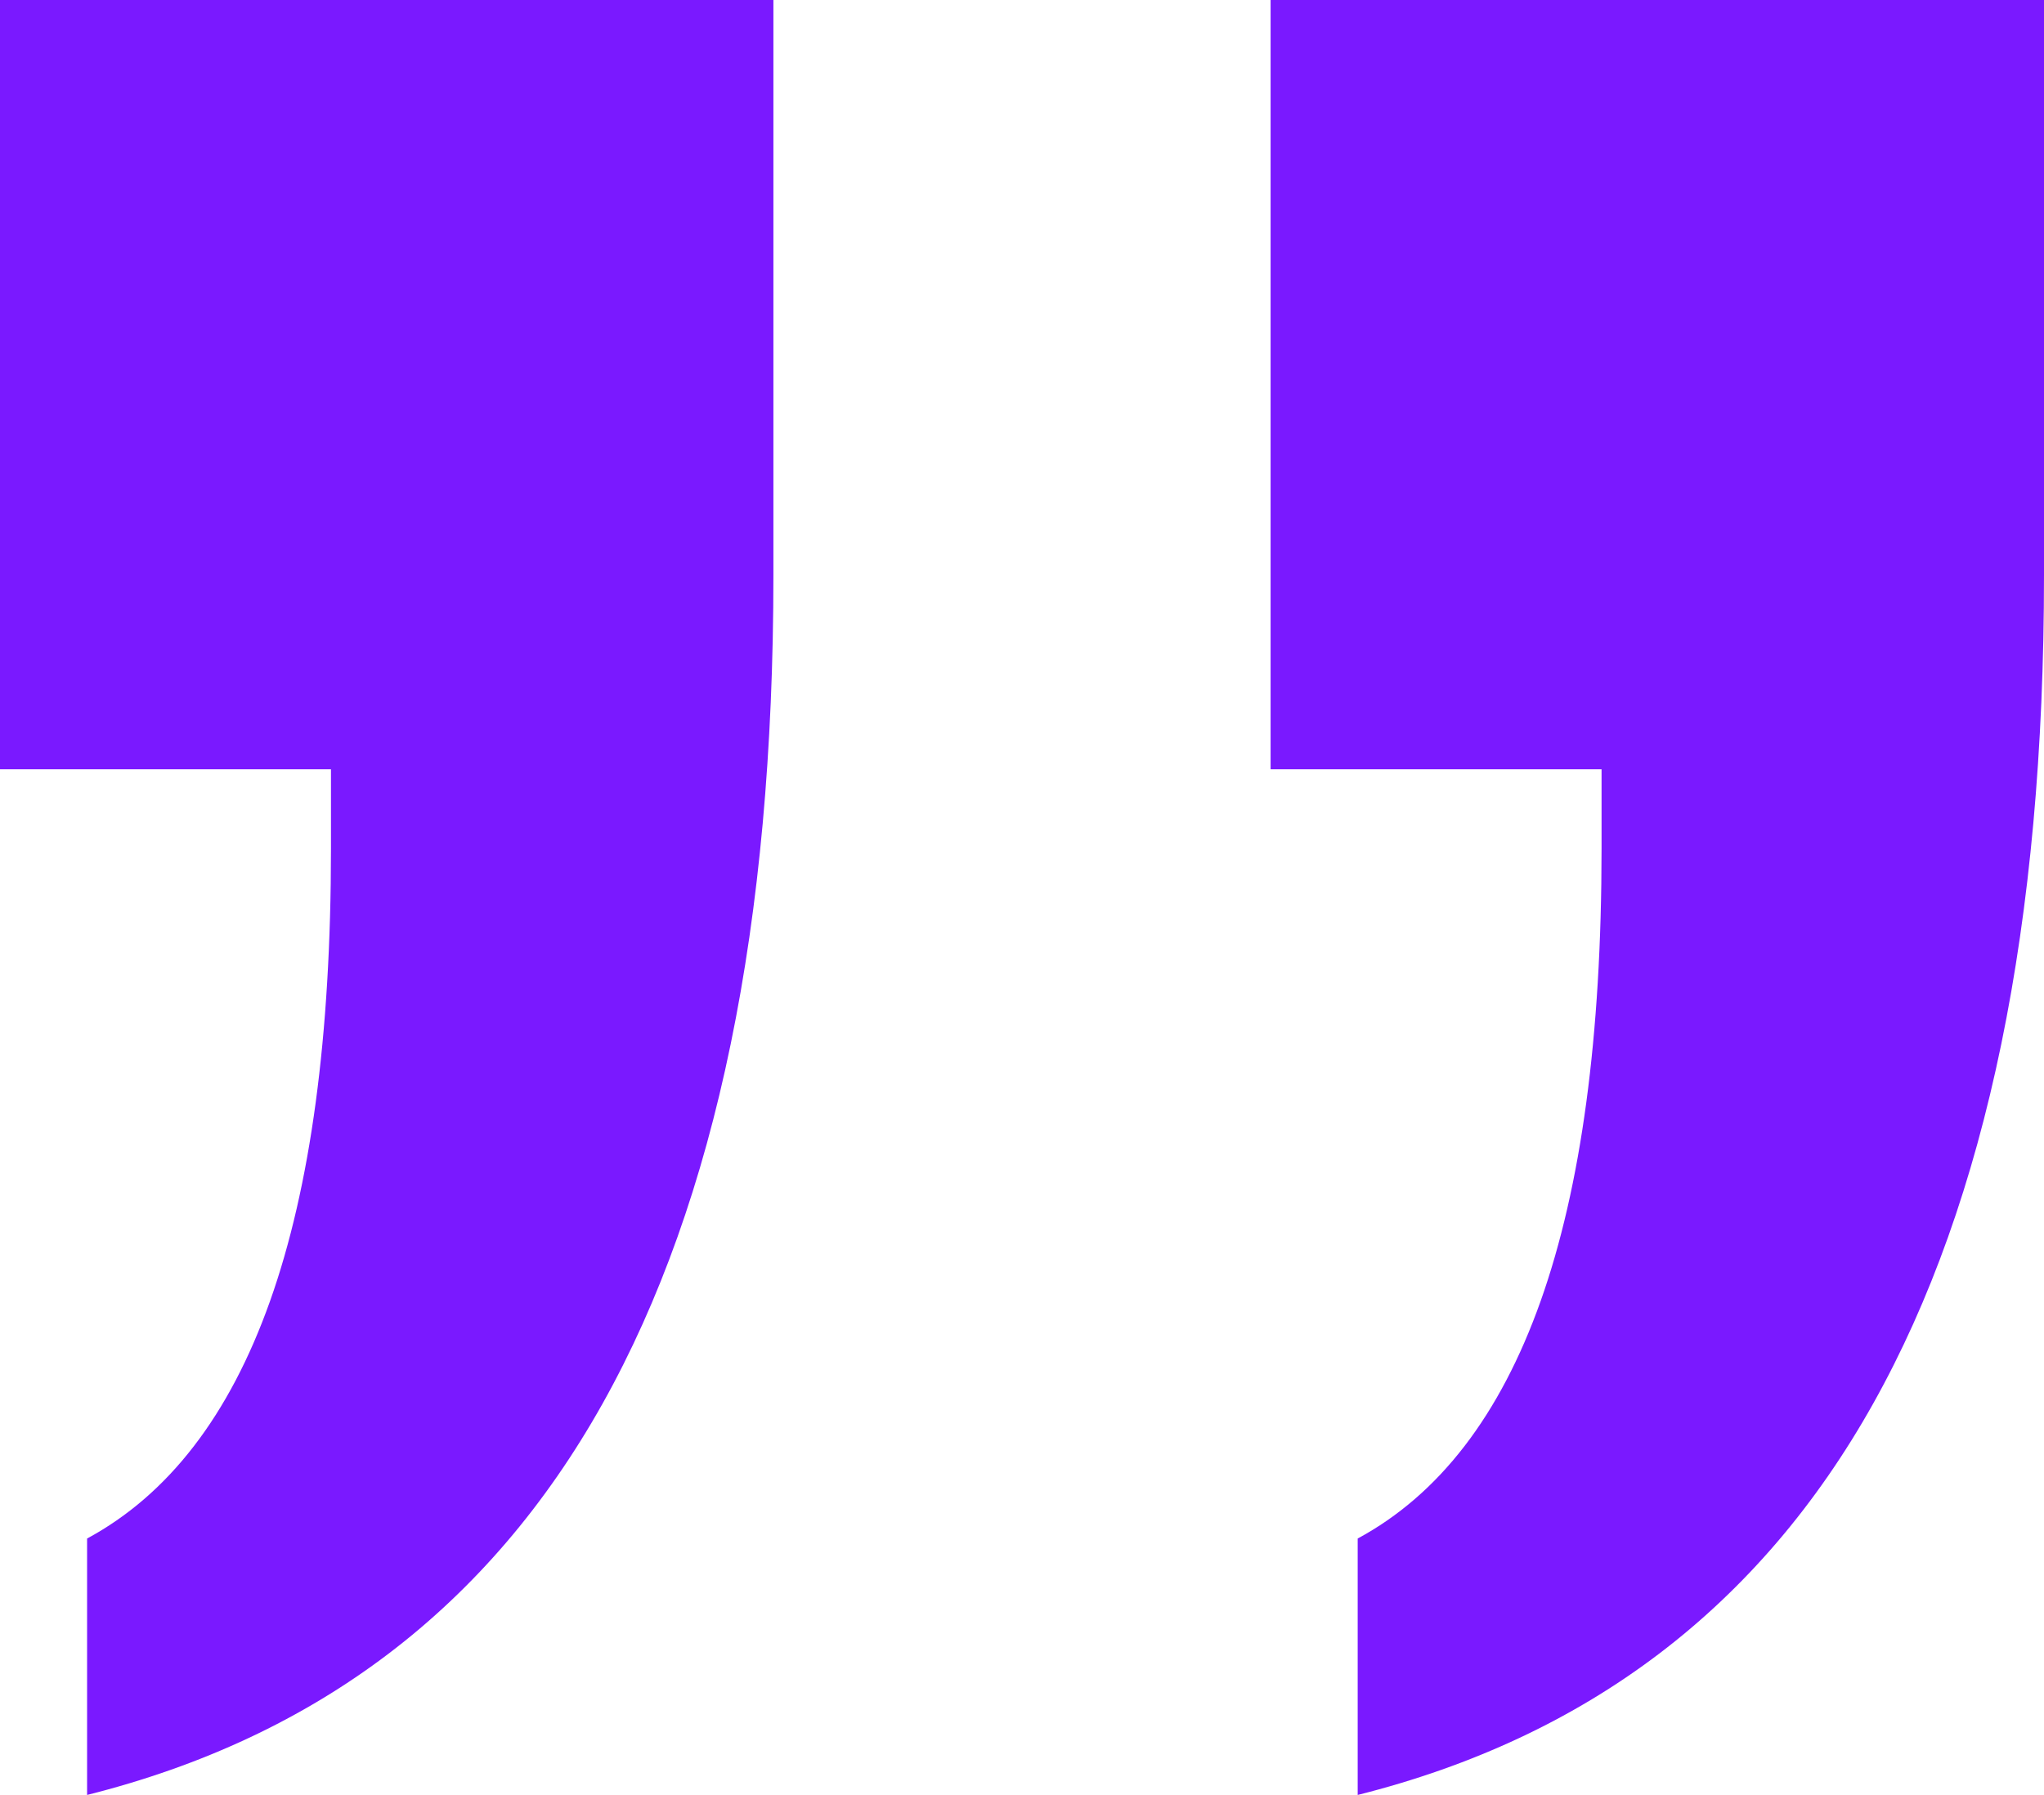
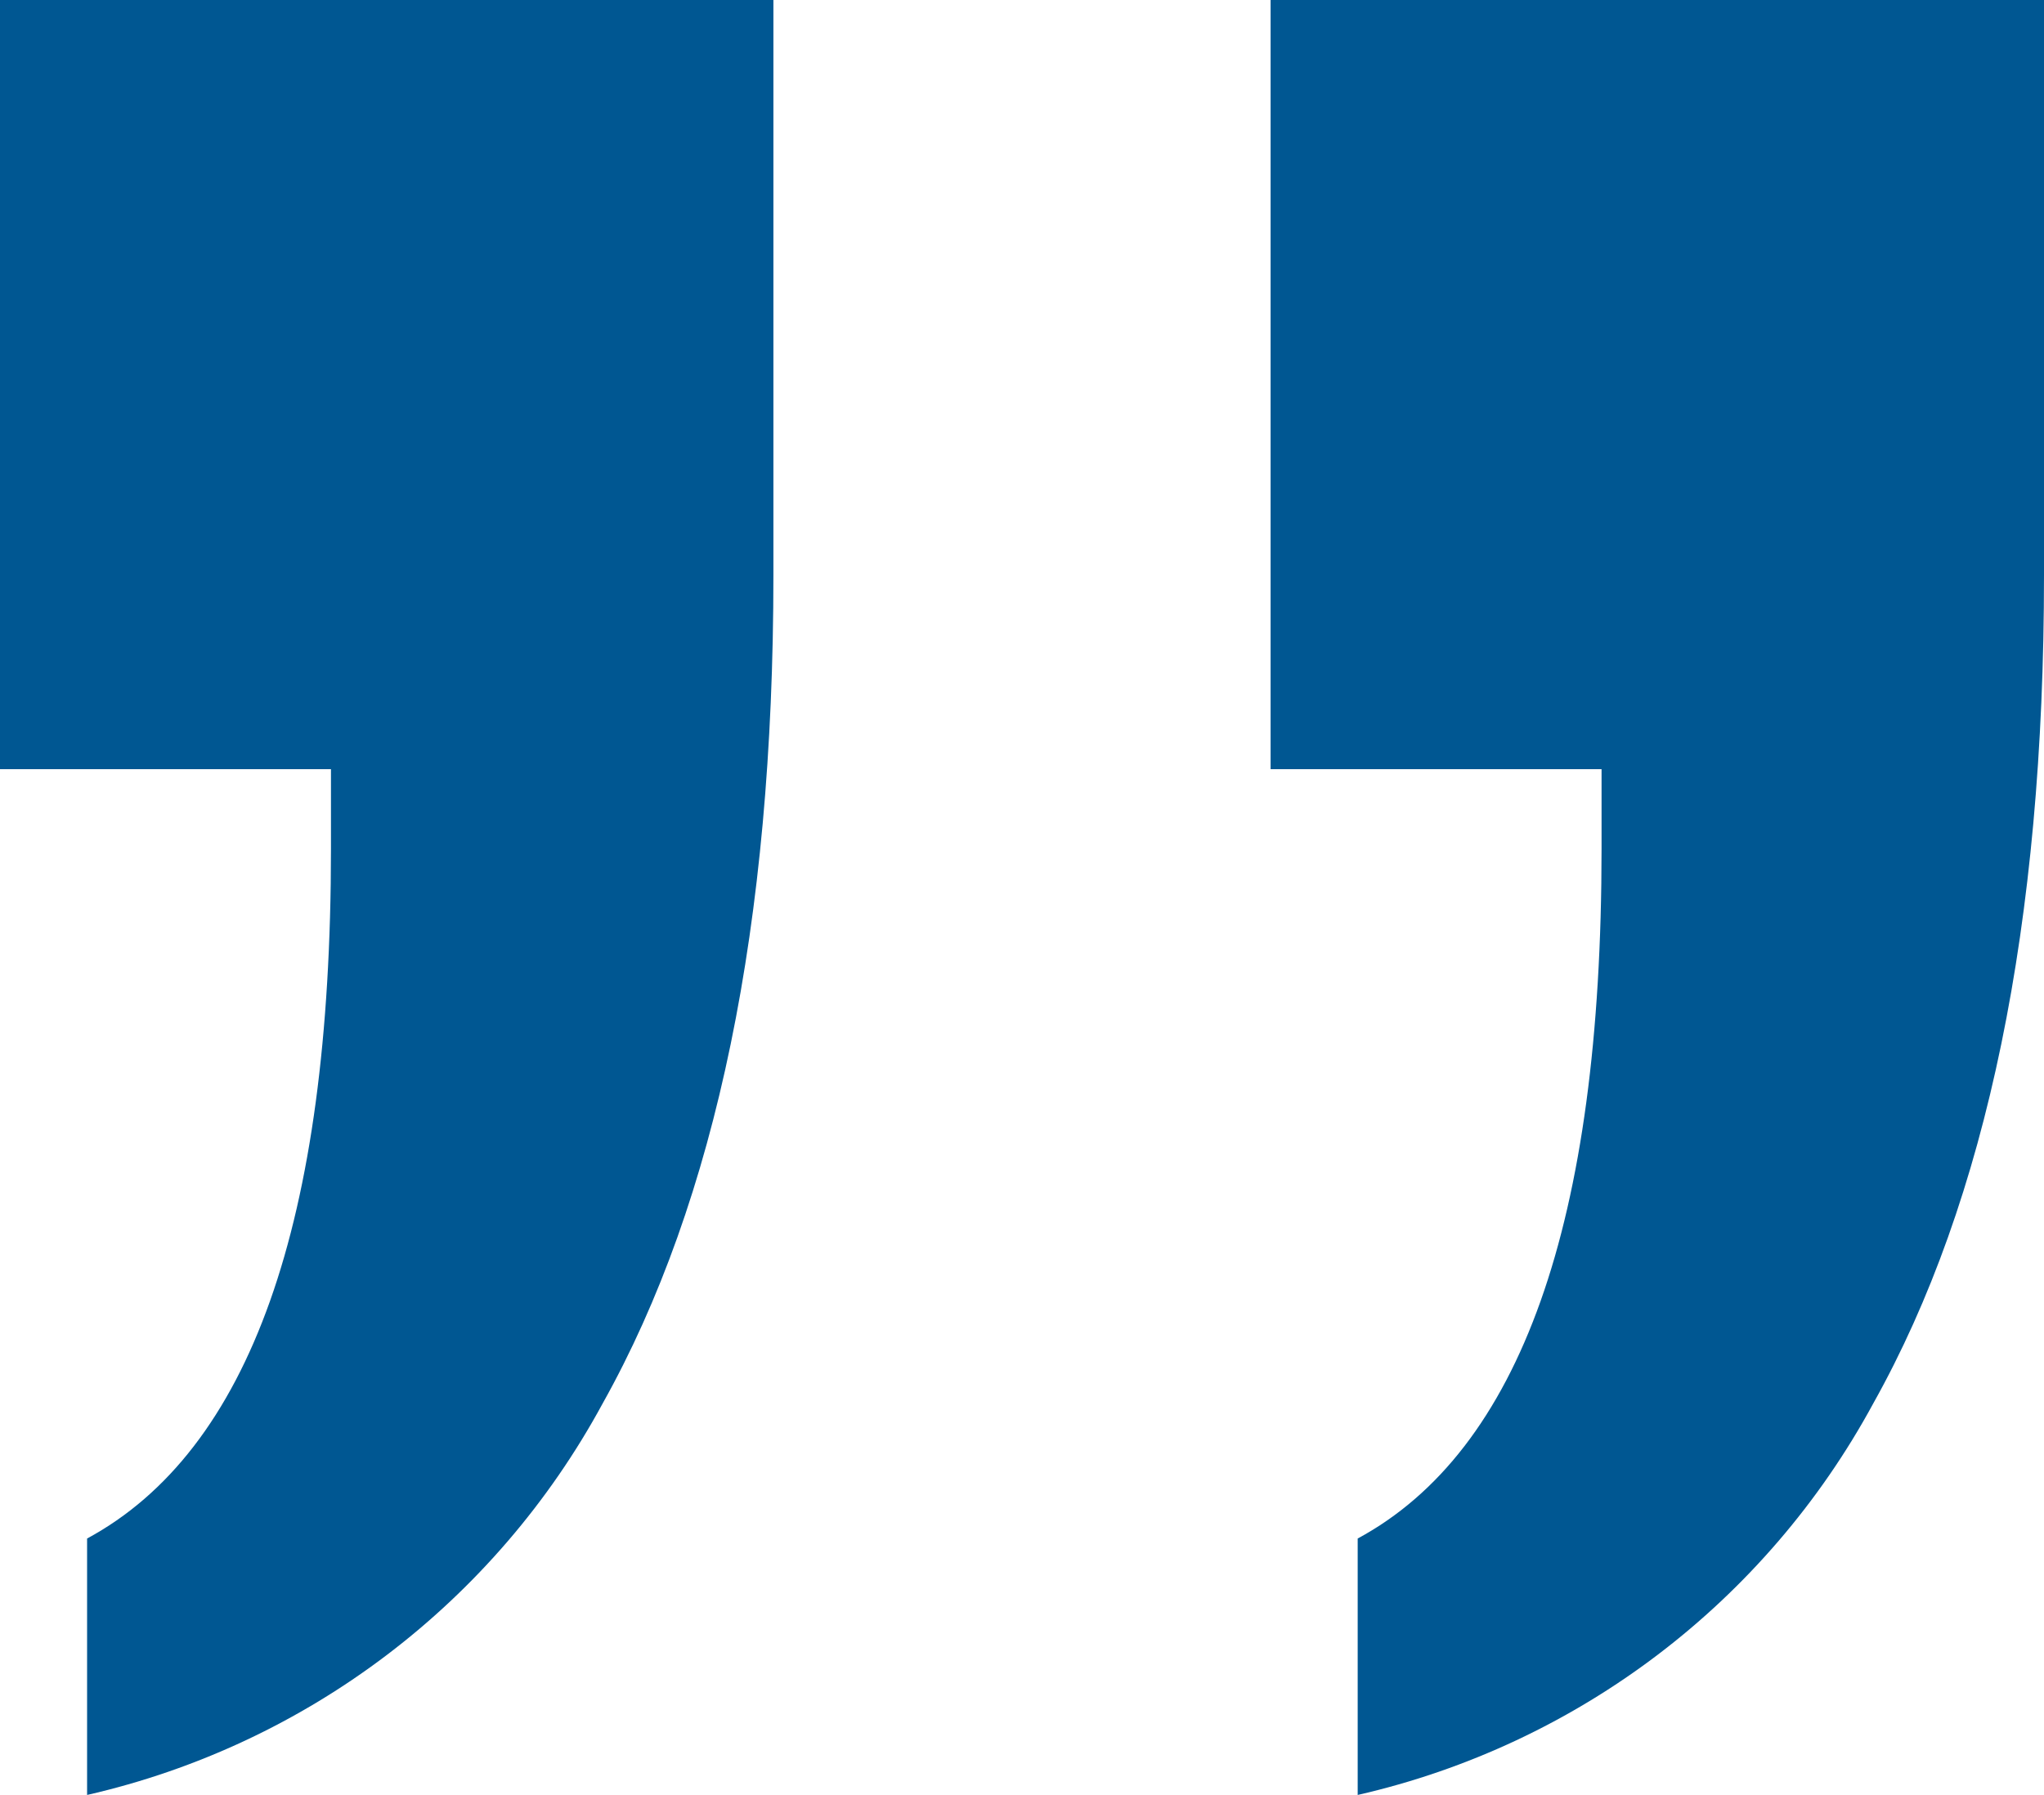
- <svg xmlns="http://www.w3.org/2000/svg" width="74px" height="65px" viewBox="0 0 74 65" version="1.1">
-   <g id="Inner-Page" stroke="none" stroke-width="1" fill="none" fill-rule="evenodd">
-     <g id="Blog-New" transform="translate(-1052, -2743)" fill="#7A19FF" fill-rule="nonzero">
-       <g id="Quote" transform="translate(315, 2669)">
-         <g id="Rectangle-2-Copy-2">
-           <path d="M807.847,74 L807.847,83.286 C804.904,84.875 802.697,87.74 801.225,91.881 C799.754,96.022 799.018,101.481 799.018,108.257 L799.018,111.143 L811,111.143 L811,139 L783,139 L783,118.17 C783,105.538 785.06,95.541 789.18,88.18 C793.3,80.818 799.522,76.091 807.847,74 Z M761.847,74 L761.847,83.286 C758.904,84.875 756.697,87.74 755.225,91.881 C753.754,96.022 753.018,101.481 753.018,108.257 L753.018,111.143 L765,111.143 L765,139 L737,139 L737,118.17 C737,105.538 739.06,95.541 743.18,88.18 C747.3,80.818 753.522,76.091 761.847,74 Z" id="“" transform="translate(774, 106.5) rotate(-180) translate(-774, -106.5) " />
-         </g>
+ <svg xmlns="http://www.w3.org/2000/svg" id="Inner-Page" width="74" height="65" viewBox="0 0 74 65">
+   <g id="Blog-New" transform="translate(-1052 -2743)">
+     <g id="Quote" transform="translate(315 2669)">
+       <g id="Rectangle-2-Copy-2">
+         <path id="_" data-name="“" d="M807.847,74v9.286q-4.414,2.384-6.622,8.6t-2.207,16.375v2.886H811V139H783V118.17q0-18.948,6.18-29.99A28.44,28.44,0,0,1,807.847,74Zm-46,0v9.286q-4.414,2.384-6.622,8.6t-2.207,16.375v2.886H765V139H737V118.17q0-18.948,6.18-29.99A28.44,28.44,0,0,1,761.847,74Z" transform="translate(1548 213) rotate(180)" fill="#005792" />
      </g>
    </g>
  </g>
</svg>
